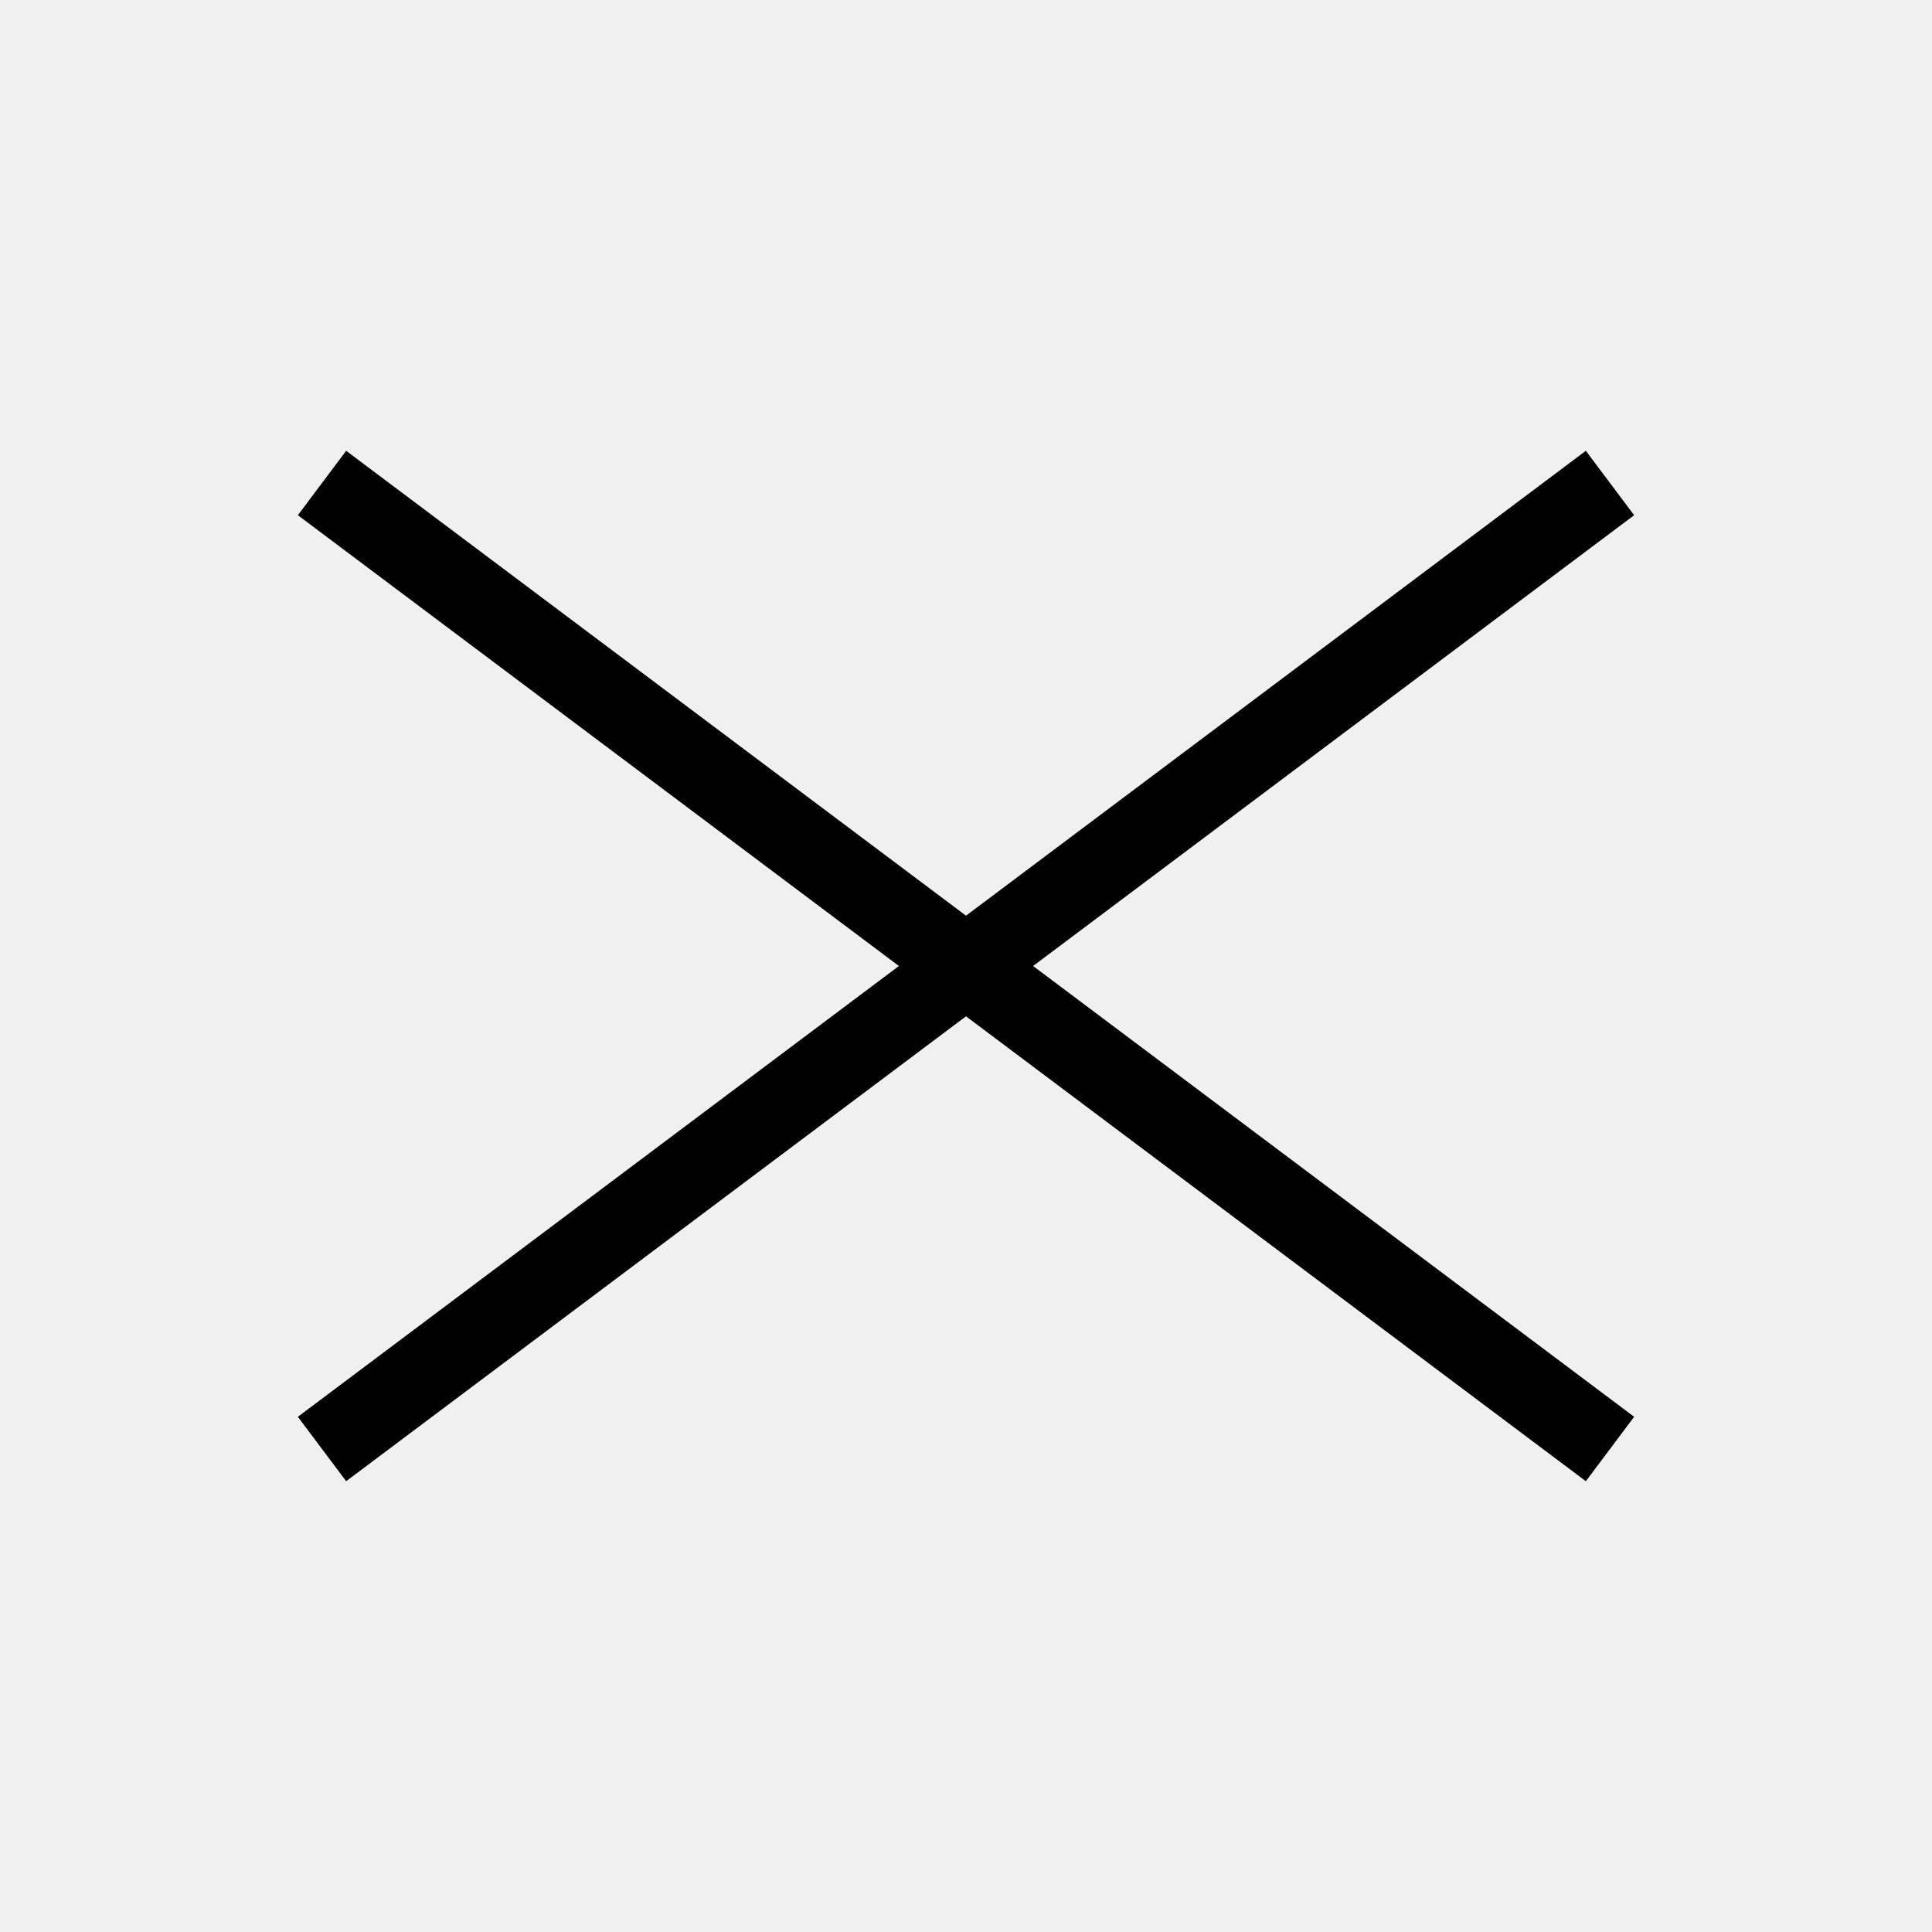
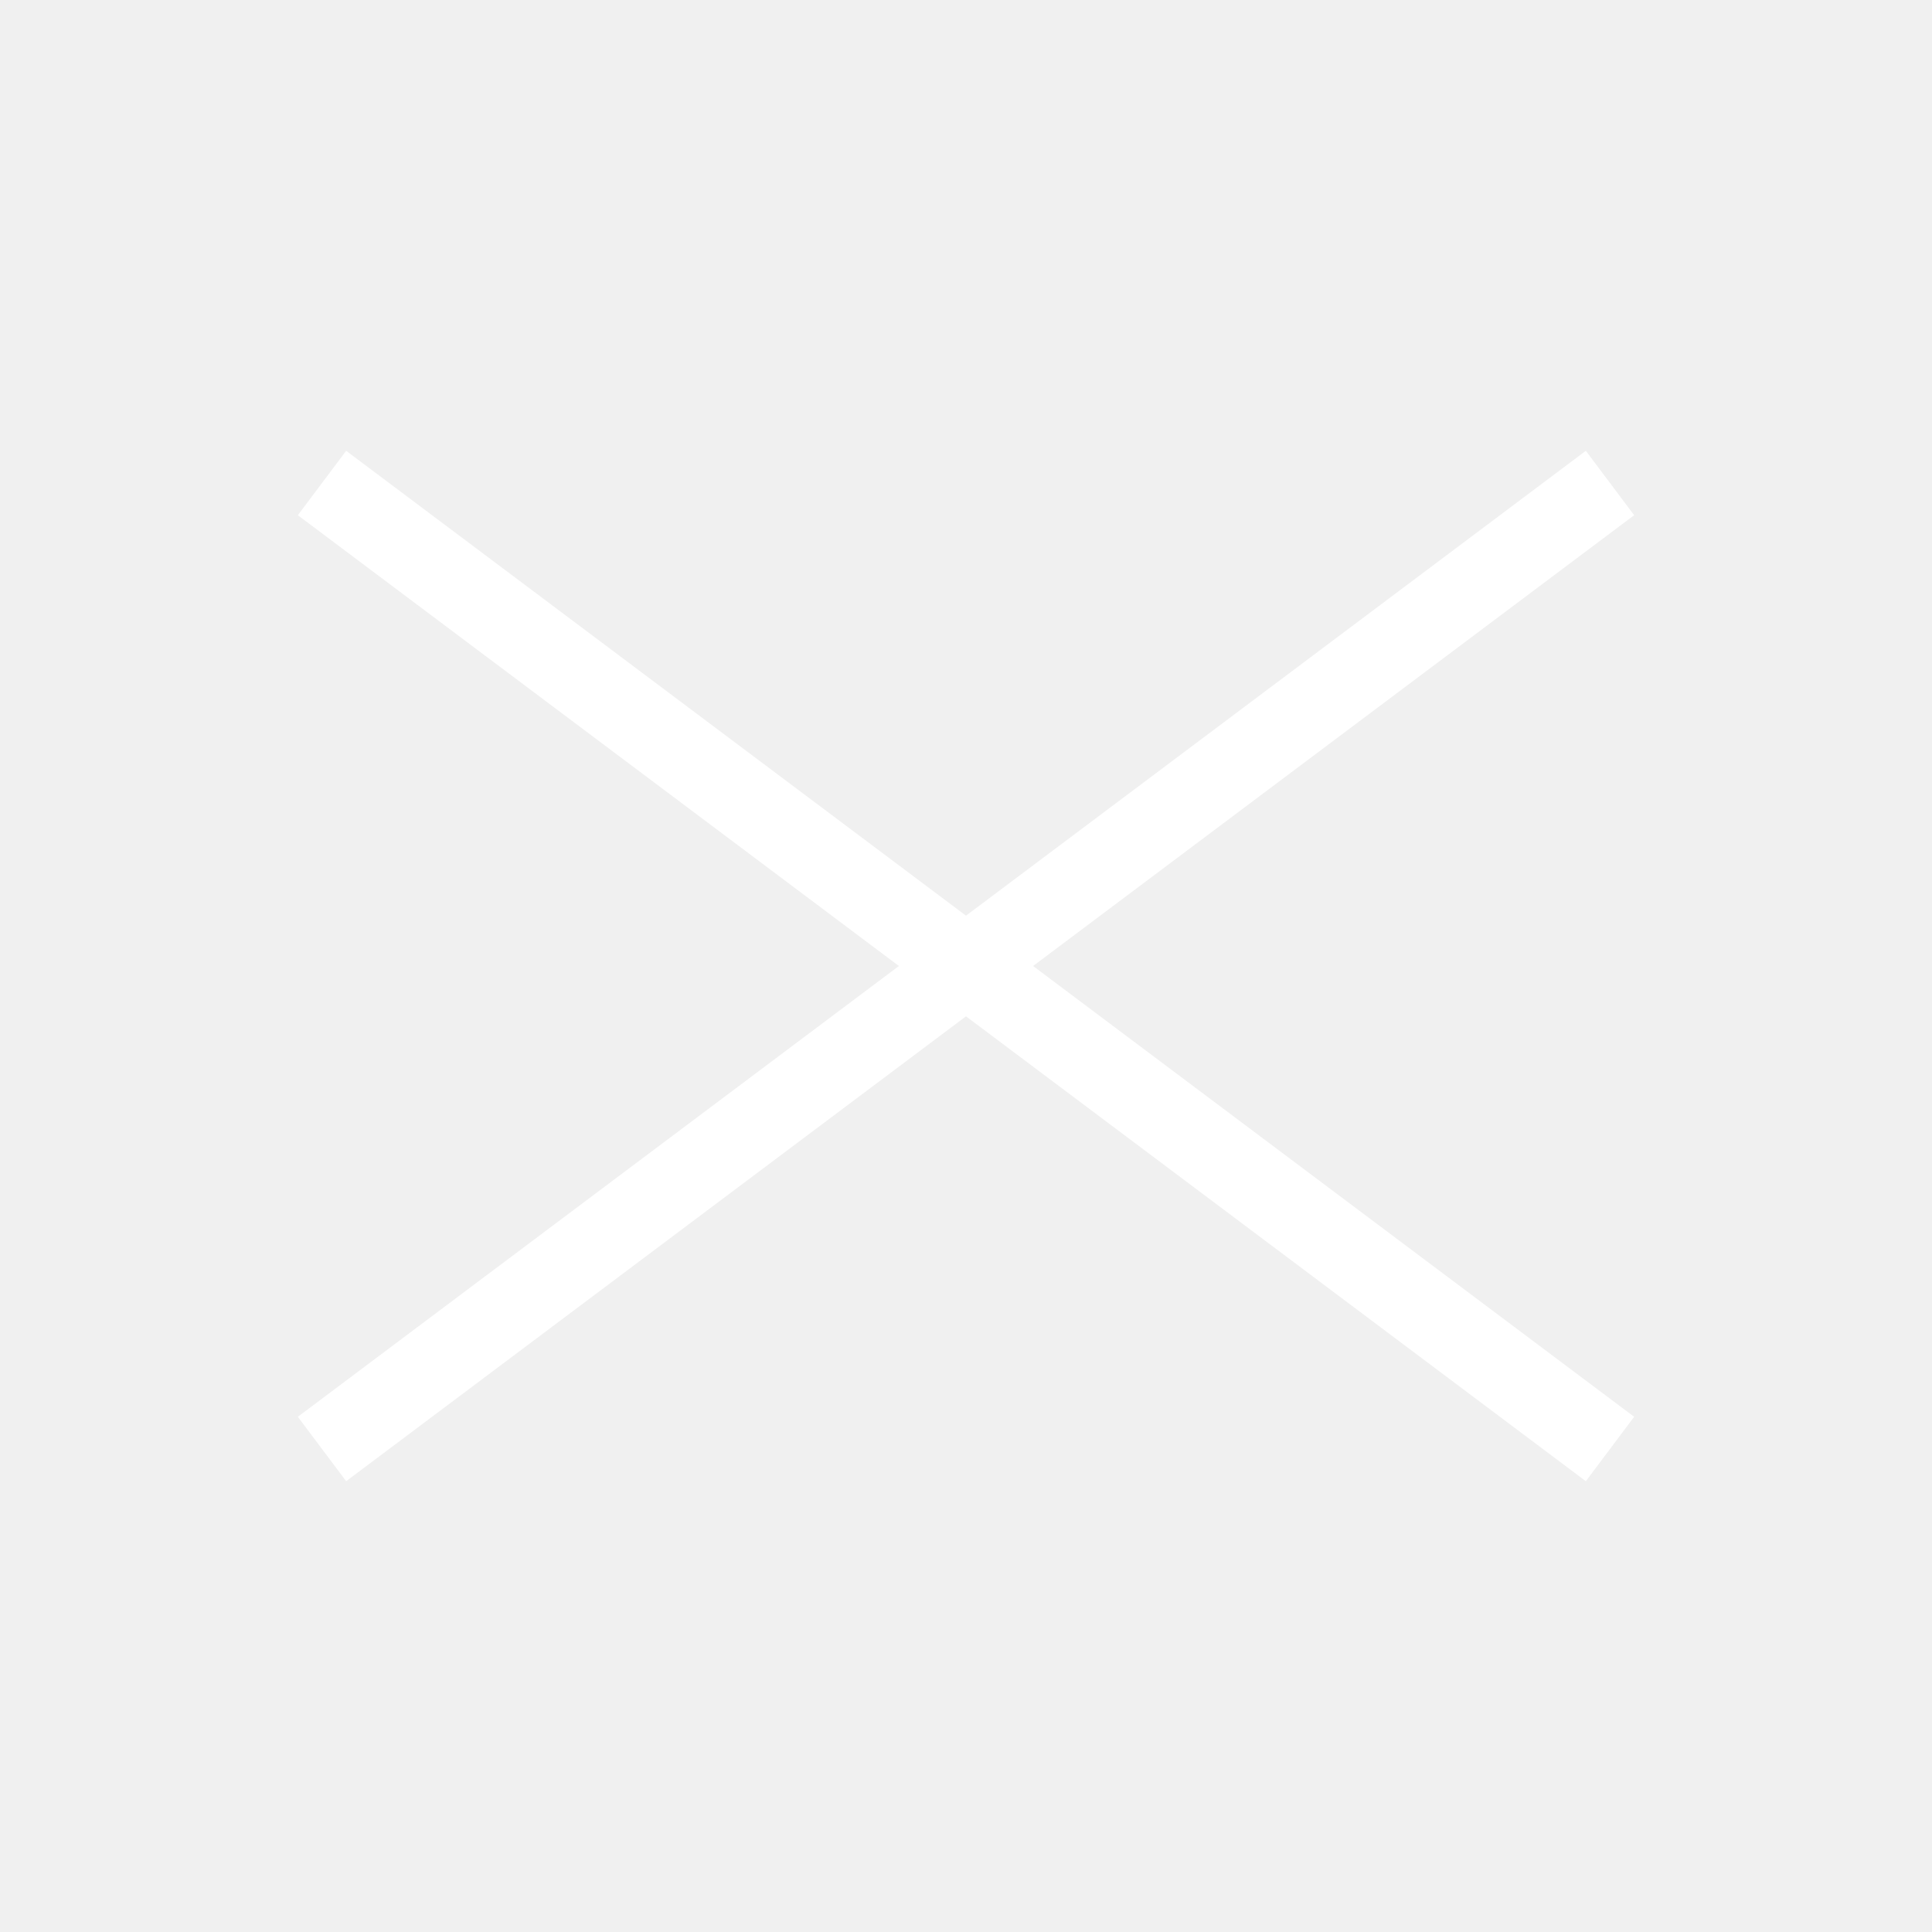
<svg xmlns="http://www.w3.org/2000/svg" width="24" height="24" viewBox="0 0 24 24" fill="none">
-   <line x1="4" y1="6" x2="20" y2="18" stroke="currentColor" strokeWidth="2" />
-   <line x1="4" y1="18" x2="20" y2="6" stroke="currentColor" strokeWidth="2" />
+   <line x1="4" y1="6" x2="20" y2="18" stroke="#fff" strokeWidth="3" />
+   <line x1="4" y1="18" x2="20" y2="6" stroke="#fff" strokeWidth="3" />
</svg>
